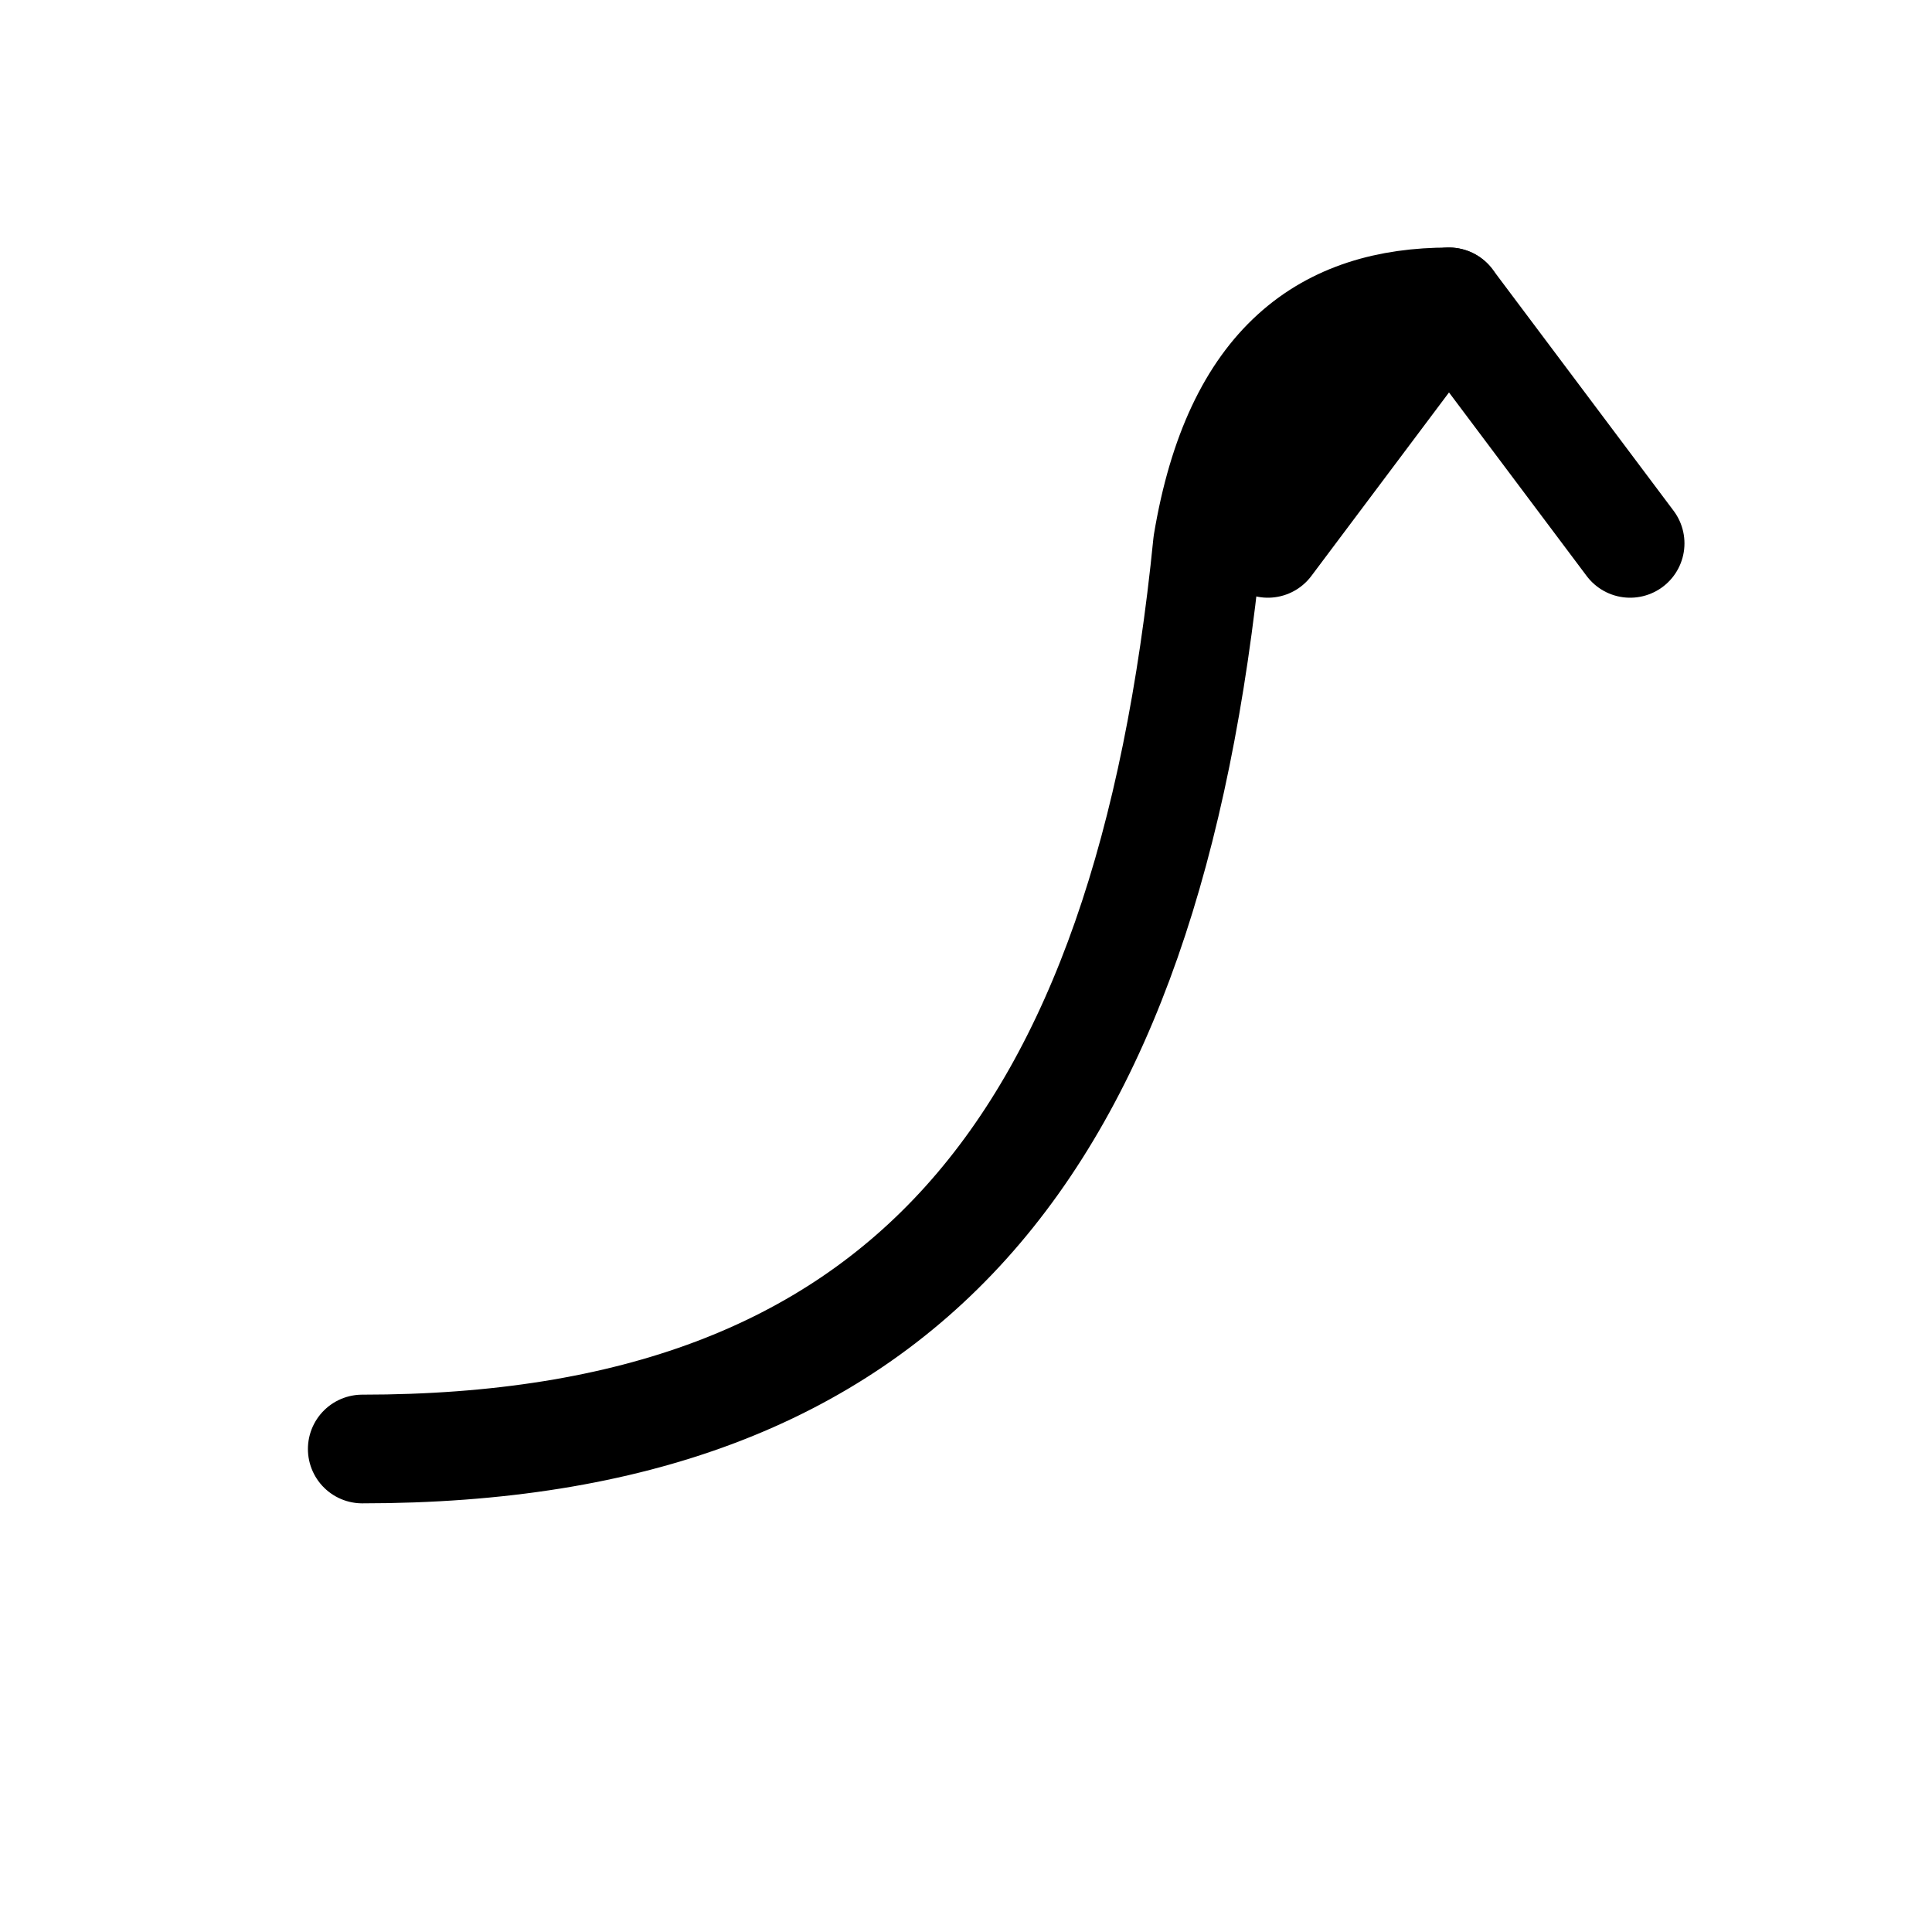
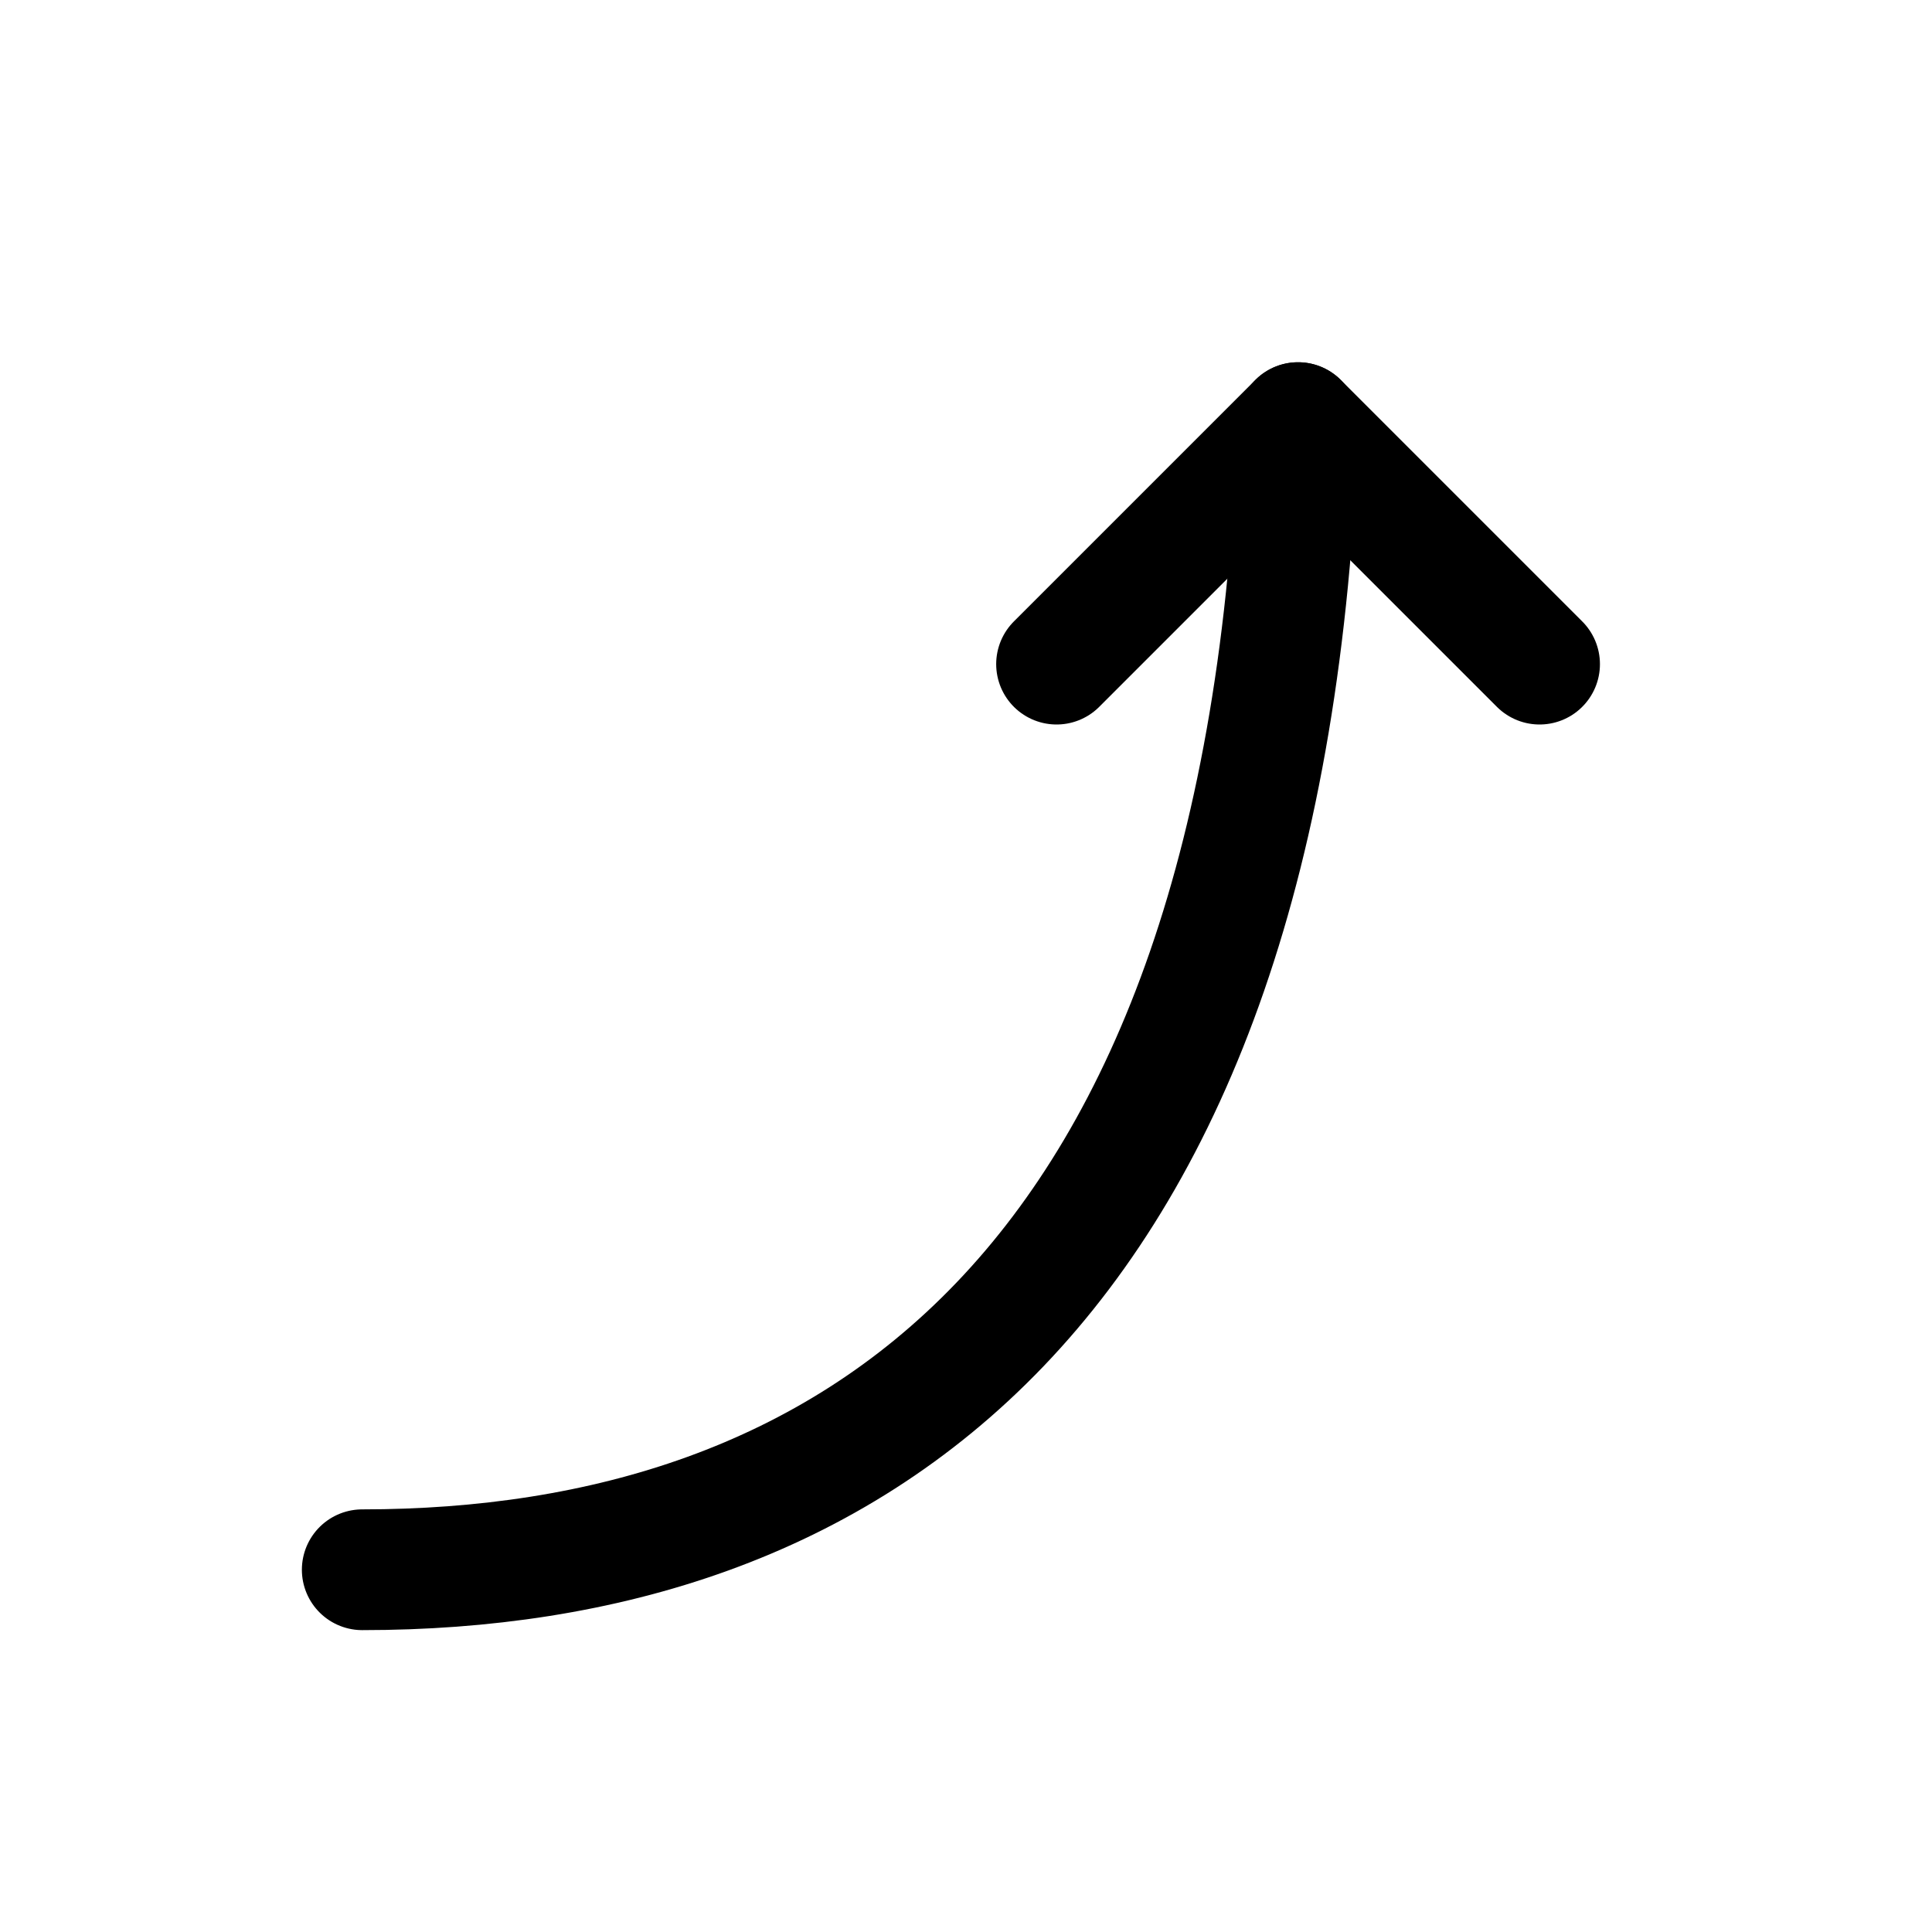
<svg xmlns="http://www.w3.org/2000/svg" viewBox="0 0 32 32" width="32" height="32">
-   <g fill="none" stroke="currentColor" stroke-width="1.8" stroke-linecap="round" stroke-linejoin="round">
-     <path d="M6 24 C15 24 19 19 20 9 C20.5 6 22 5 24 5" />
-     <path d="M21 9 L24 5 L27 9" />
+   <g fill="none" stroke="currentColor" stroke-width="2" stroke-linecap="round" stroke-linejoin="round">
+     <path d="M6 26 C14 26 21 21.5 21.5 7" />
+     <path d="M17.5 11 L21.5 7 L25.5 11" />
  </g>
</svg>
